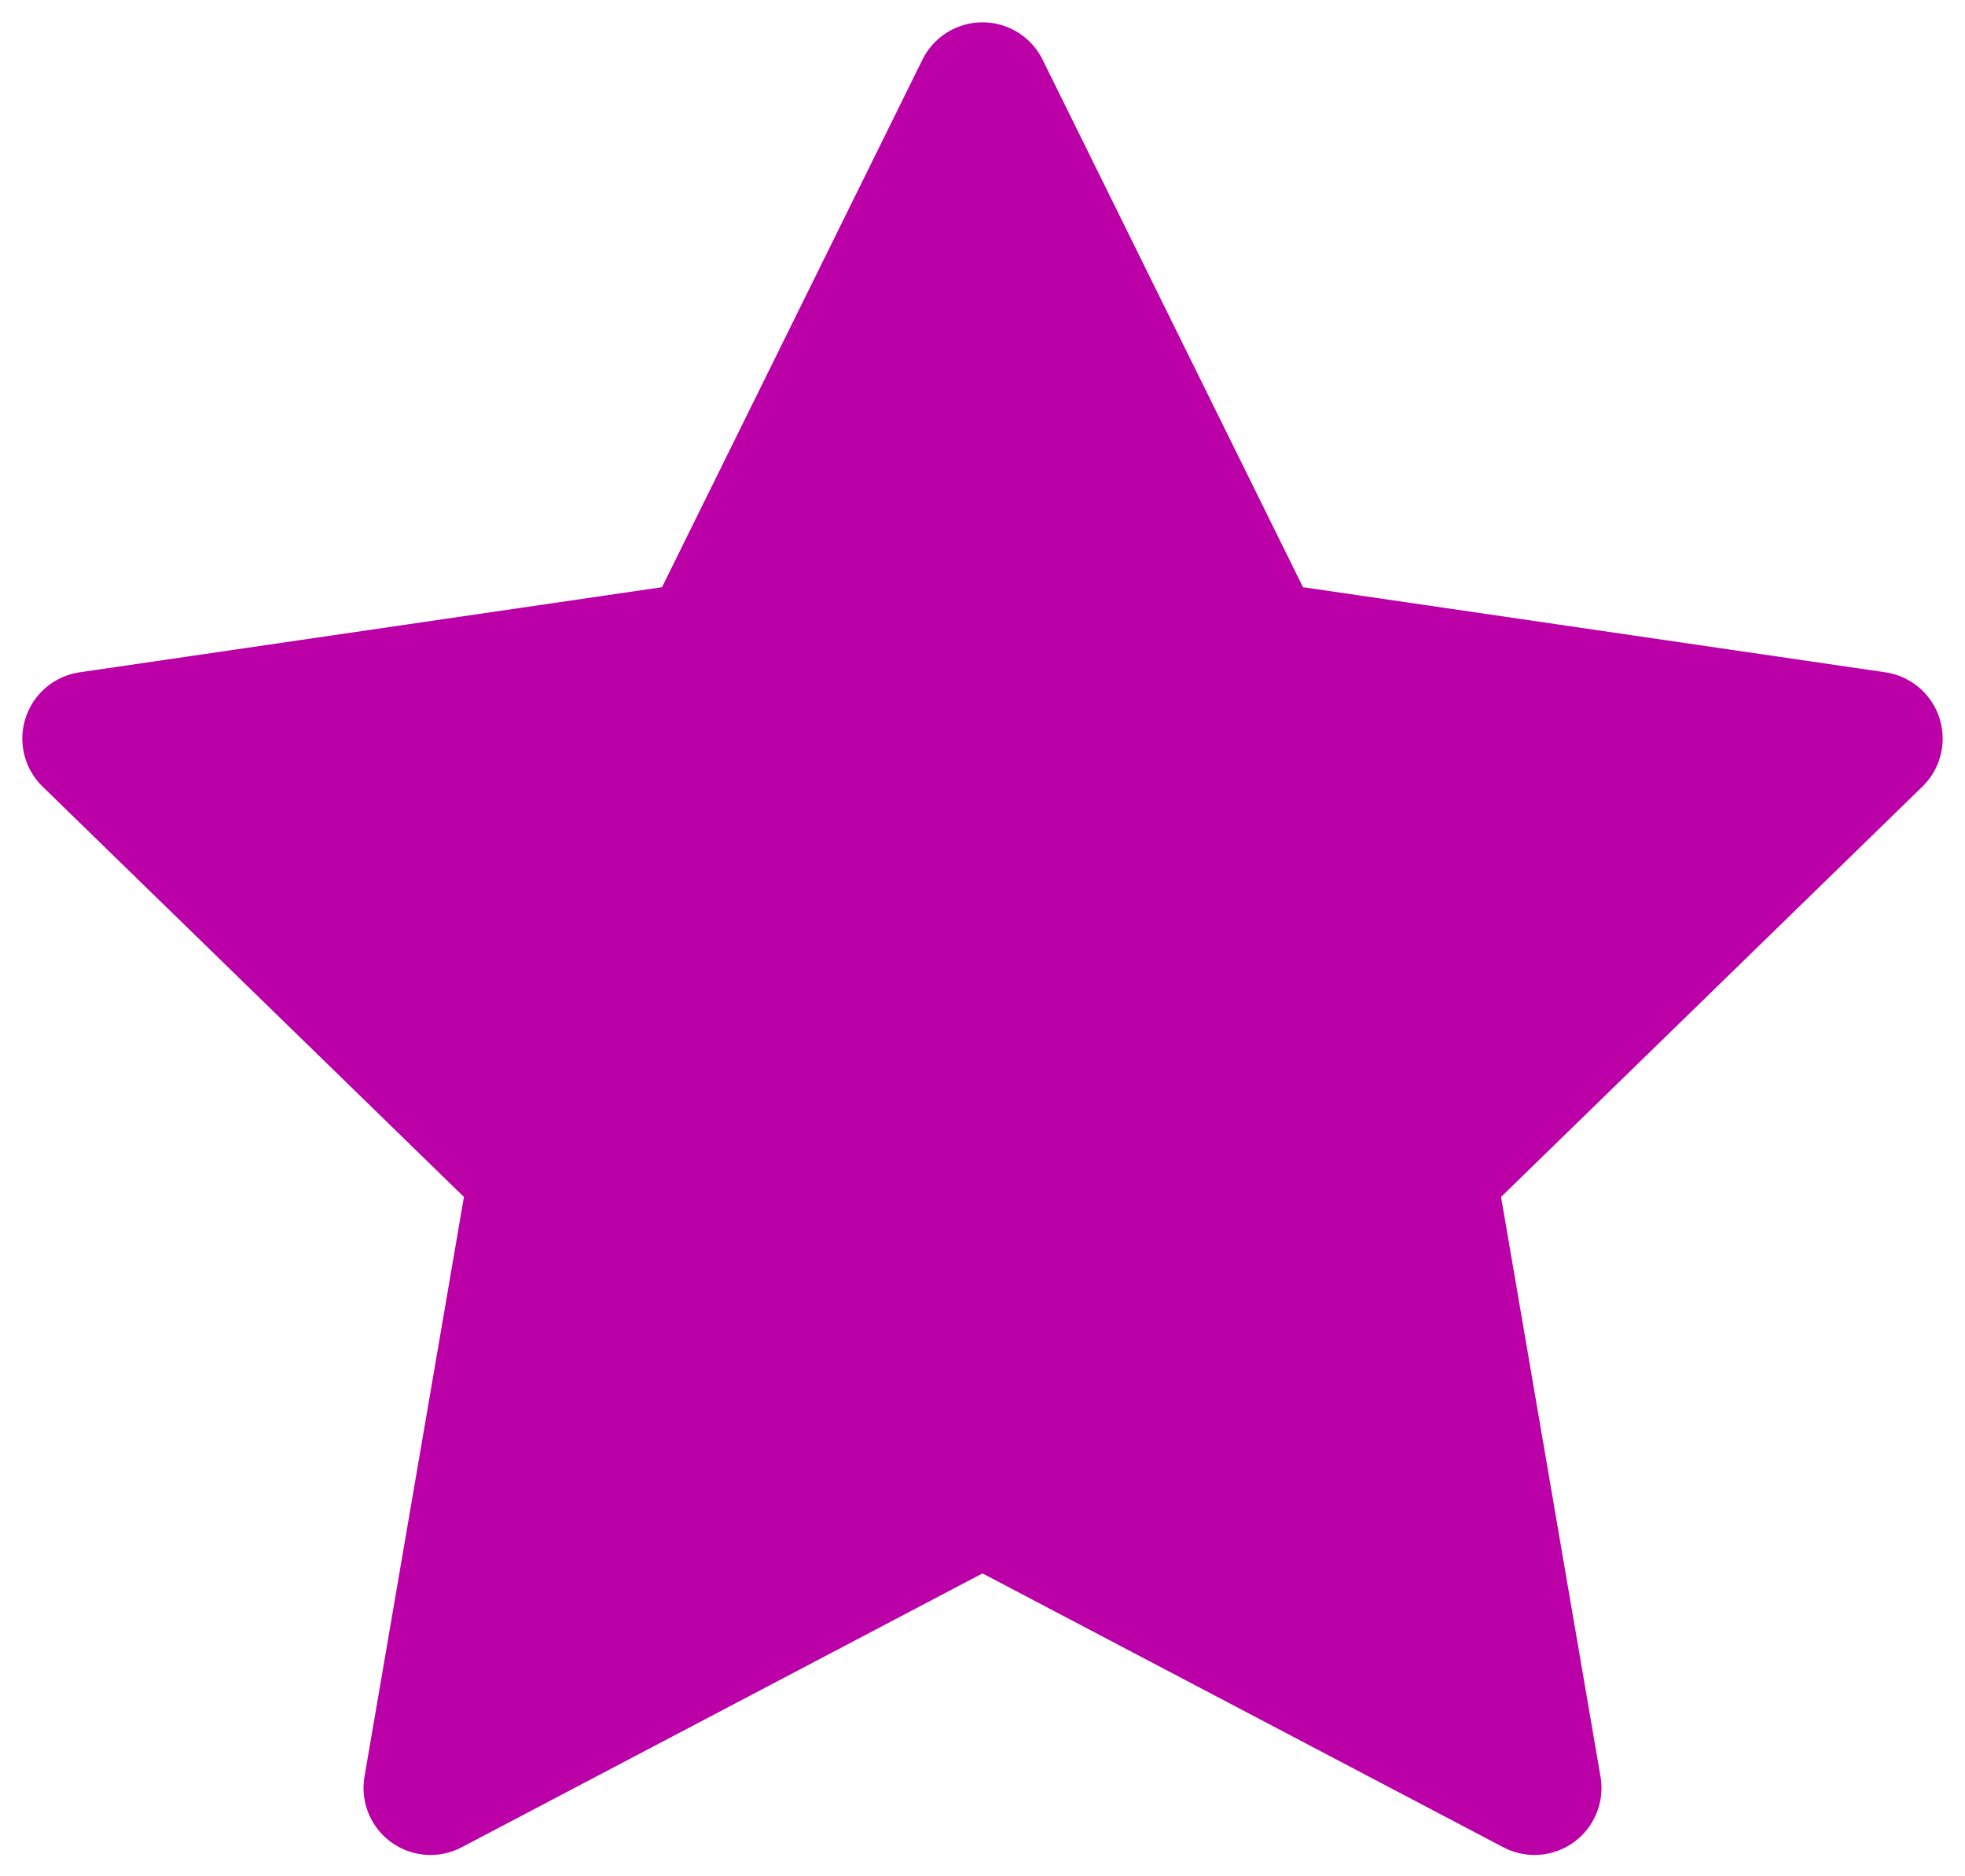
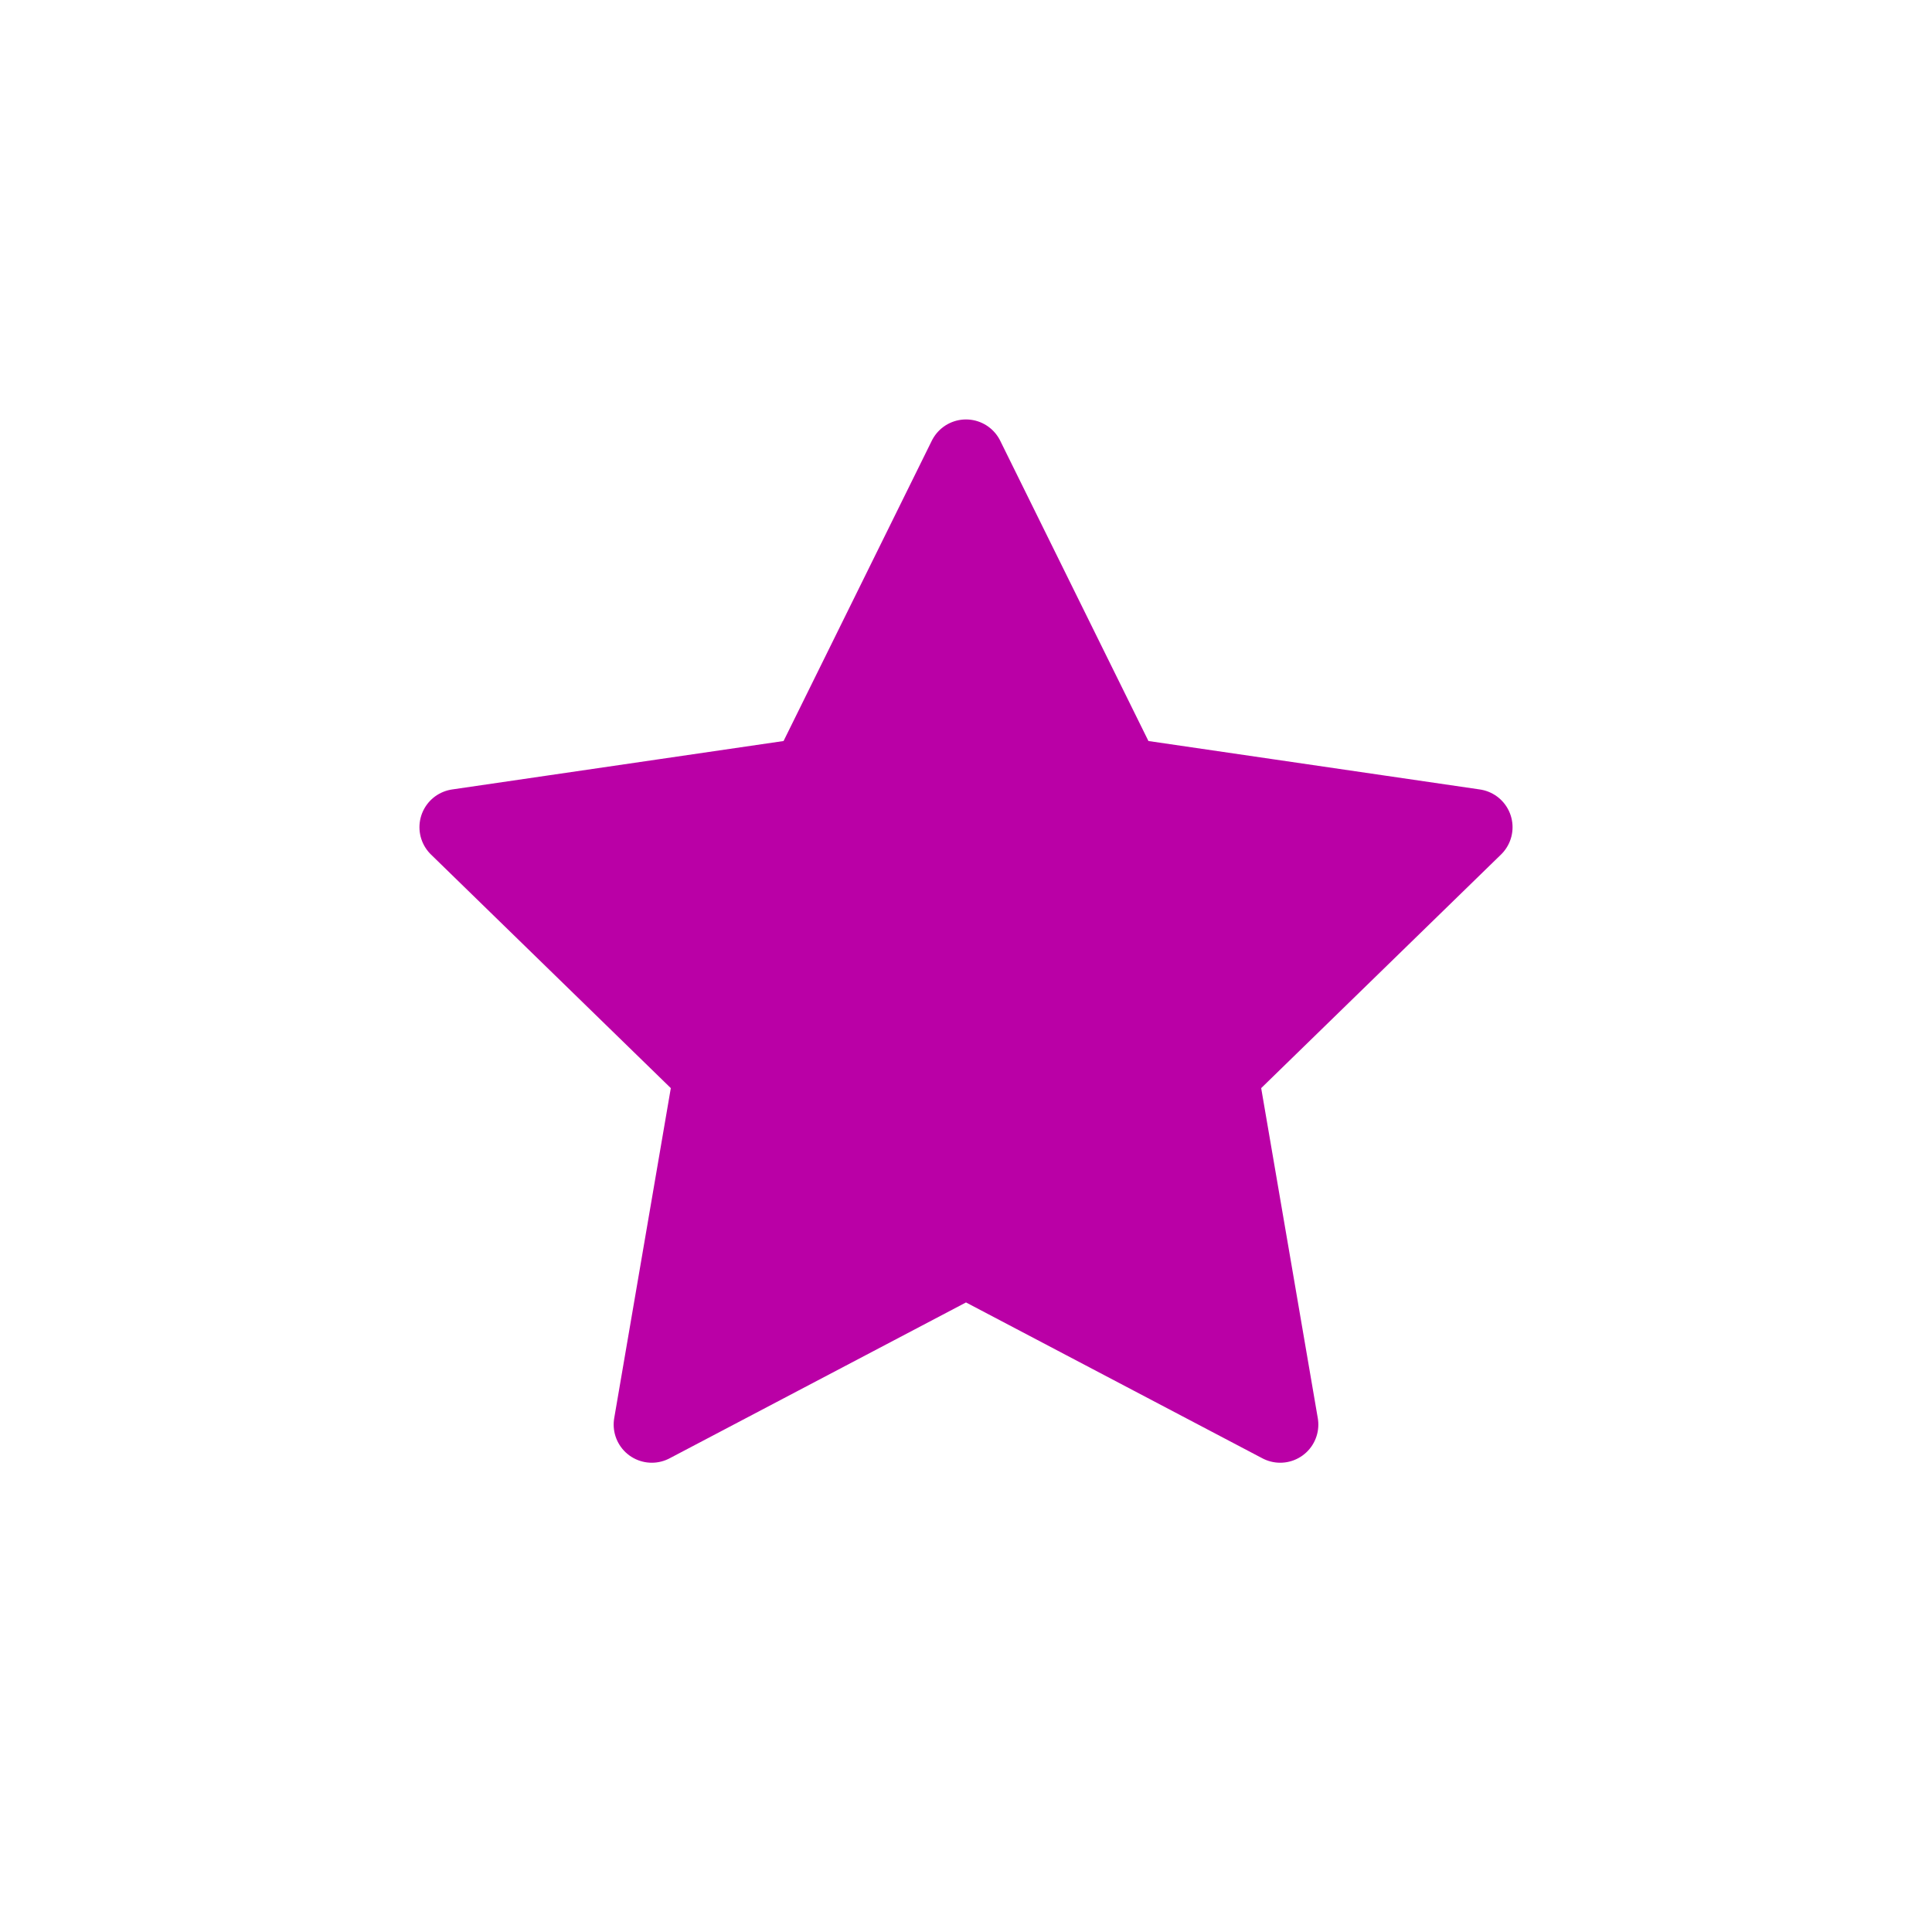
- <svg xmlns="http://www.w3.org/2000/svg" width="22" height="21" viewBox="0 0 22 21" fill="none">
-   <path d="M11 1L14.09 7.26L21 8.27L16 13.14L17.18 20.02L11 16.77L4.82 20.02L6 13.14L1 8.27L7.91 7.26L11 1Z" fill="#BA00A6" stroke="#BA00A6" stroke-width="1.5" stroke-linecap="round" stroke-linejoin="round" />
+ <svg xmlns="http://www.w3.org/2000/svg" width="38" height="38" viewBox="0 0 38 38" fill="none">
+   <path d="M19 9L22.09 15.26L29 16.27L24 21.14L25.18 28.02L19 24.77L12.82 28.02L14 21.14L9 16.27L15.91 15.26L19 9Z" fill="#BA00A6" stroke="#BA00A6" stroke-width="1.5" stroke-linecap="round" stroke-linejoin="round" />
</svg>
